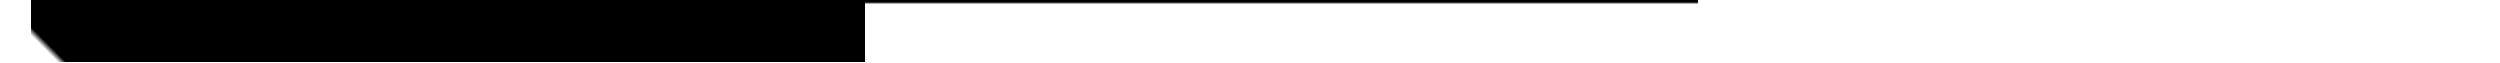
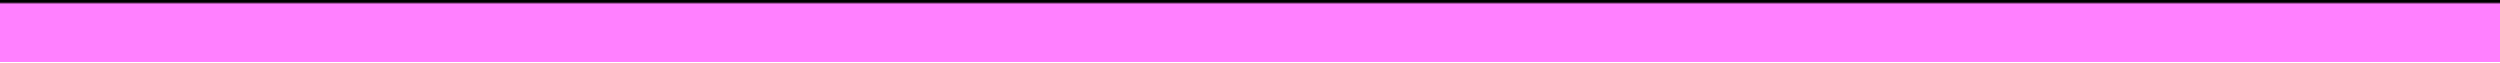
<svg xmlns="http://www.w3.org/2000/svg" width="600pt" height="15pt" viewBox="0 0 600 15" version="1.1" shape-rendering="crispEdges">
  <defs>
-     <linearGradient id="linear0" gradientUnits="userSpaceOnUse" x1="1" y1="0" x2="0" y2="1">
+     <linearGradient id="linear0" gradientUnits="userSpaceOnUse" x1="0.5" y1="0.5" x2="0.5" y2="1">
      <stop offset="0" style="stop-color:rgb(0%,0%,0%);stop-opacity:1;" />
-       <stop offset="1" style="stop-color:rgb(100%,100%,100%);stop-opacity:1;" />
+       <stop offset="1" style="stop-color:rgb(100%,50%,100%);stop-opacity:1;" />
    </linearGradient>
-     <linearGradient id="linear1" gradientUnits="userSpaceOnUse" x1="0" y1="0.502" x2="0" y2="1">
+     <linearGradient id="linear1" gradientUnits="userSpaceOnUse" x1="0.5" y1="0.5" x2="0.5" y2="1">
      <stop offset="0" style="stop-color:rgb(0%,0%,0%);stop-opacity:1;" />
-       <stop offset="1" style="stop-color:rgb(100%,100%,100%);stop-opacity:1;" />
+       <stop offset="1" style="stop-color:rgb(100%,50%,100%);stop-opacity:1;" />
    </linearGradient>
-     <linearGradient id="linear2" gradientUnits="userSpaceOnUse" x1="0" y1="0" x2="1" y2="1">
+     <linearGradient id="linear2" gradientUnits="userSpaceOnUse" x1="0.5" y1="0.5" x2="0.5" y2="1">
      <stop offset="0" style="stop-color:rgb(0%,0%,0%);stop-opacity:1;" />
-       <stop offset="1" style="stop-color:rgb(100%,100%,100%);stop-opacity:1;" />
+       <stop offset="1" style="stop-color:rgb(100%,50%,100%);stop-opacity:1;" />
    </linearGradient>
  </defs>
-   <g id="surface41">
+   <g id="surface45">
    <path style=" stroke:none;fill-rule:nonzero;fill:url(#linear0);" d="M 7.5 0 L 207.5 0 L 207.5 15 L 7.5 15 Z M 7.5 0 " />
-     <path style=" stroke:none;fill-rule:nonzero;fill:url(#linear1);" d="M 207.5 0 L 407.5 0 L 407.5 15 L 207.5 15 Z M 207.5 0 " />
-     <path style=" stroke:none;fill-rule:nonzero;fill:url(#linear2);" d="M 407.5 0 L 607.5 0 L 607.5 15 L 407.5 15 Z M 407.5 0 " />
+     <path style=" stroke:none;fill-rule:nonzero;fill:url(#linear1);" d="M 0 0 L 15 0 L 15 15 L 0 15 Z M 207.5 0 L 407.5 0 L 407.5 15 L 207.5 15 Z M 207.5 0 " />
+     <path style=" stroke:none;fill-rule:nonzero;fill:url(#linear2);" d="M 200 0 L 215 0 L 215 15 L 200 15 Z M 407.5 0 L 607.5 0 L 607.5 15 L 407.5 15 Z M 407.5 0 " />
  </g>
</svg>
